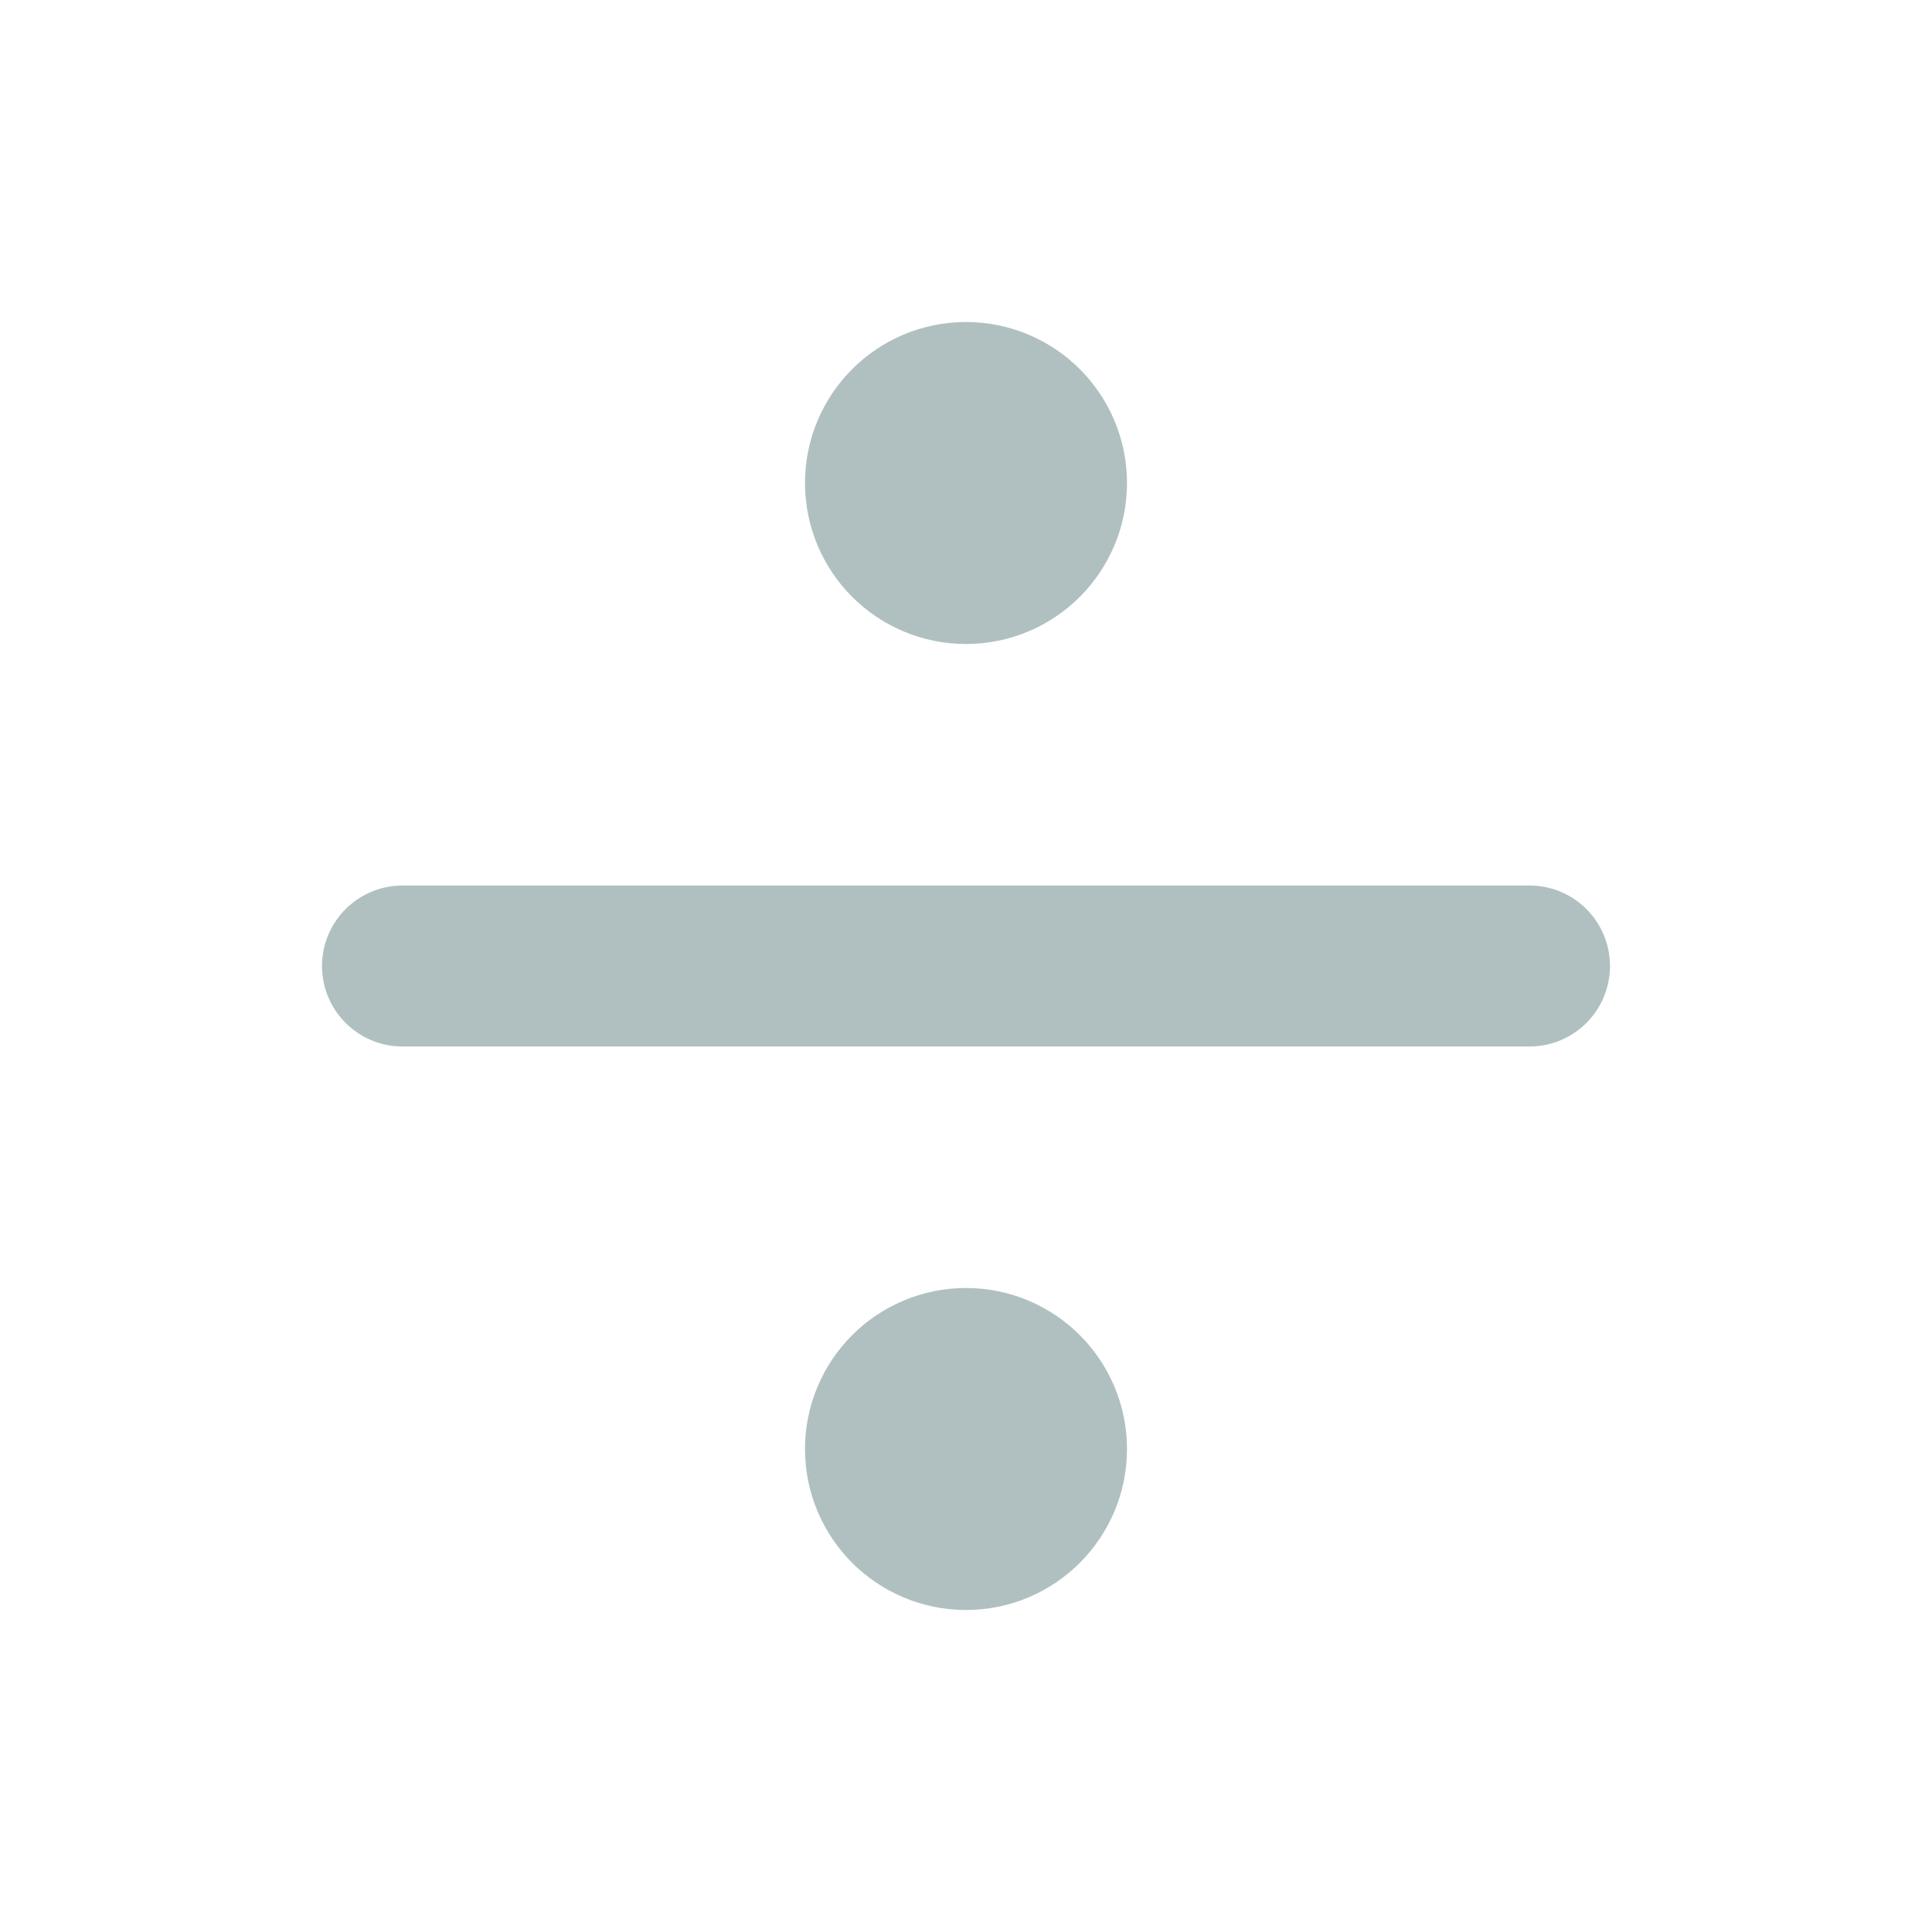
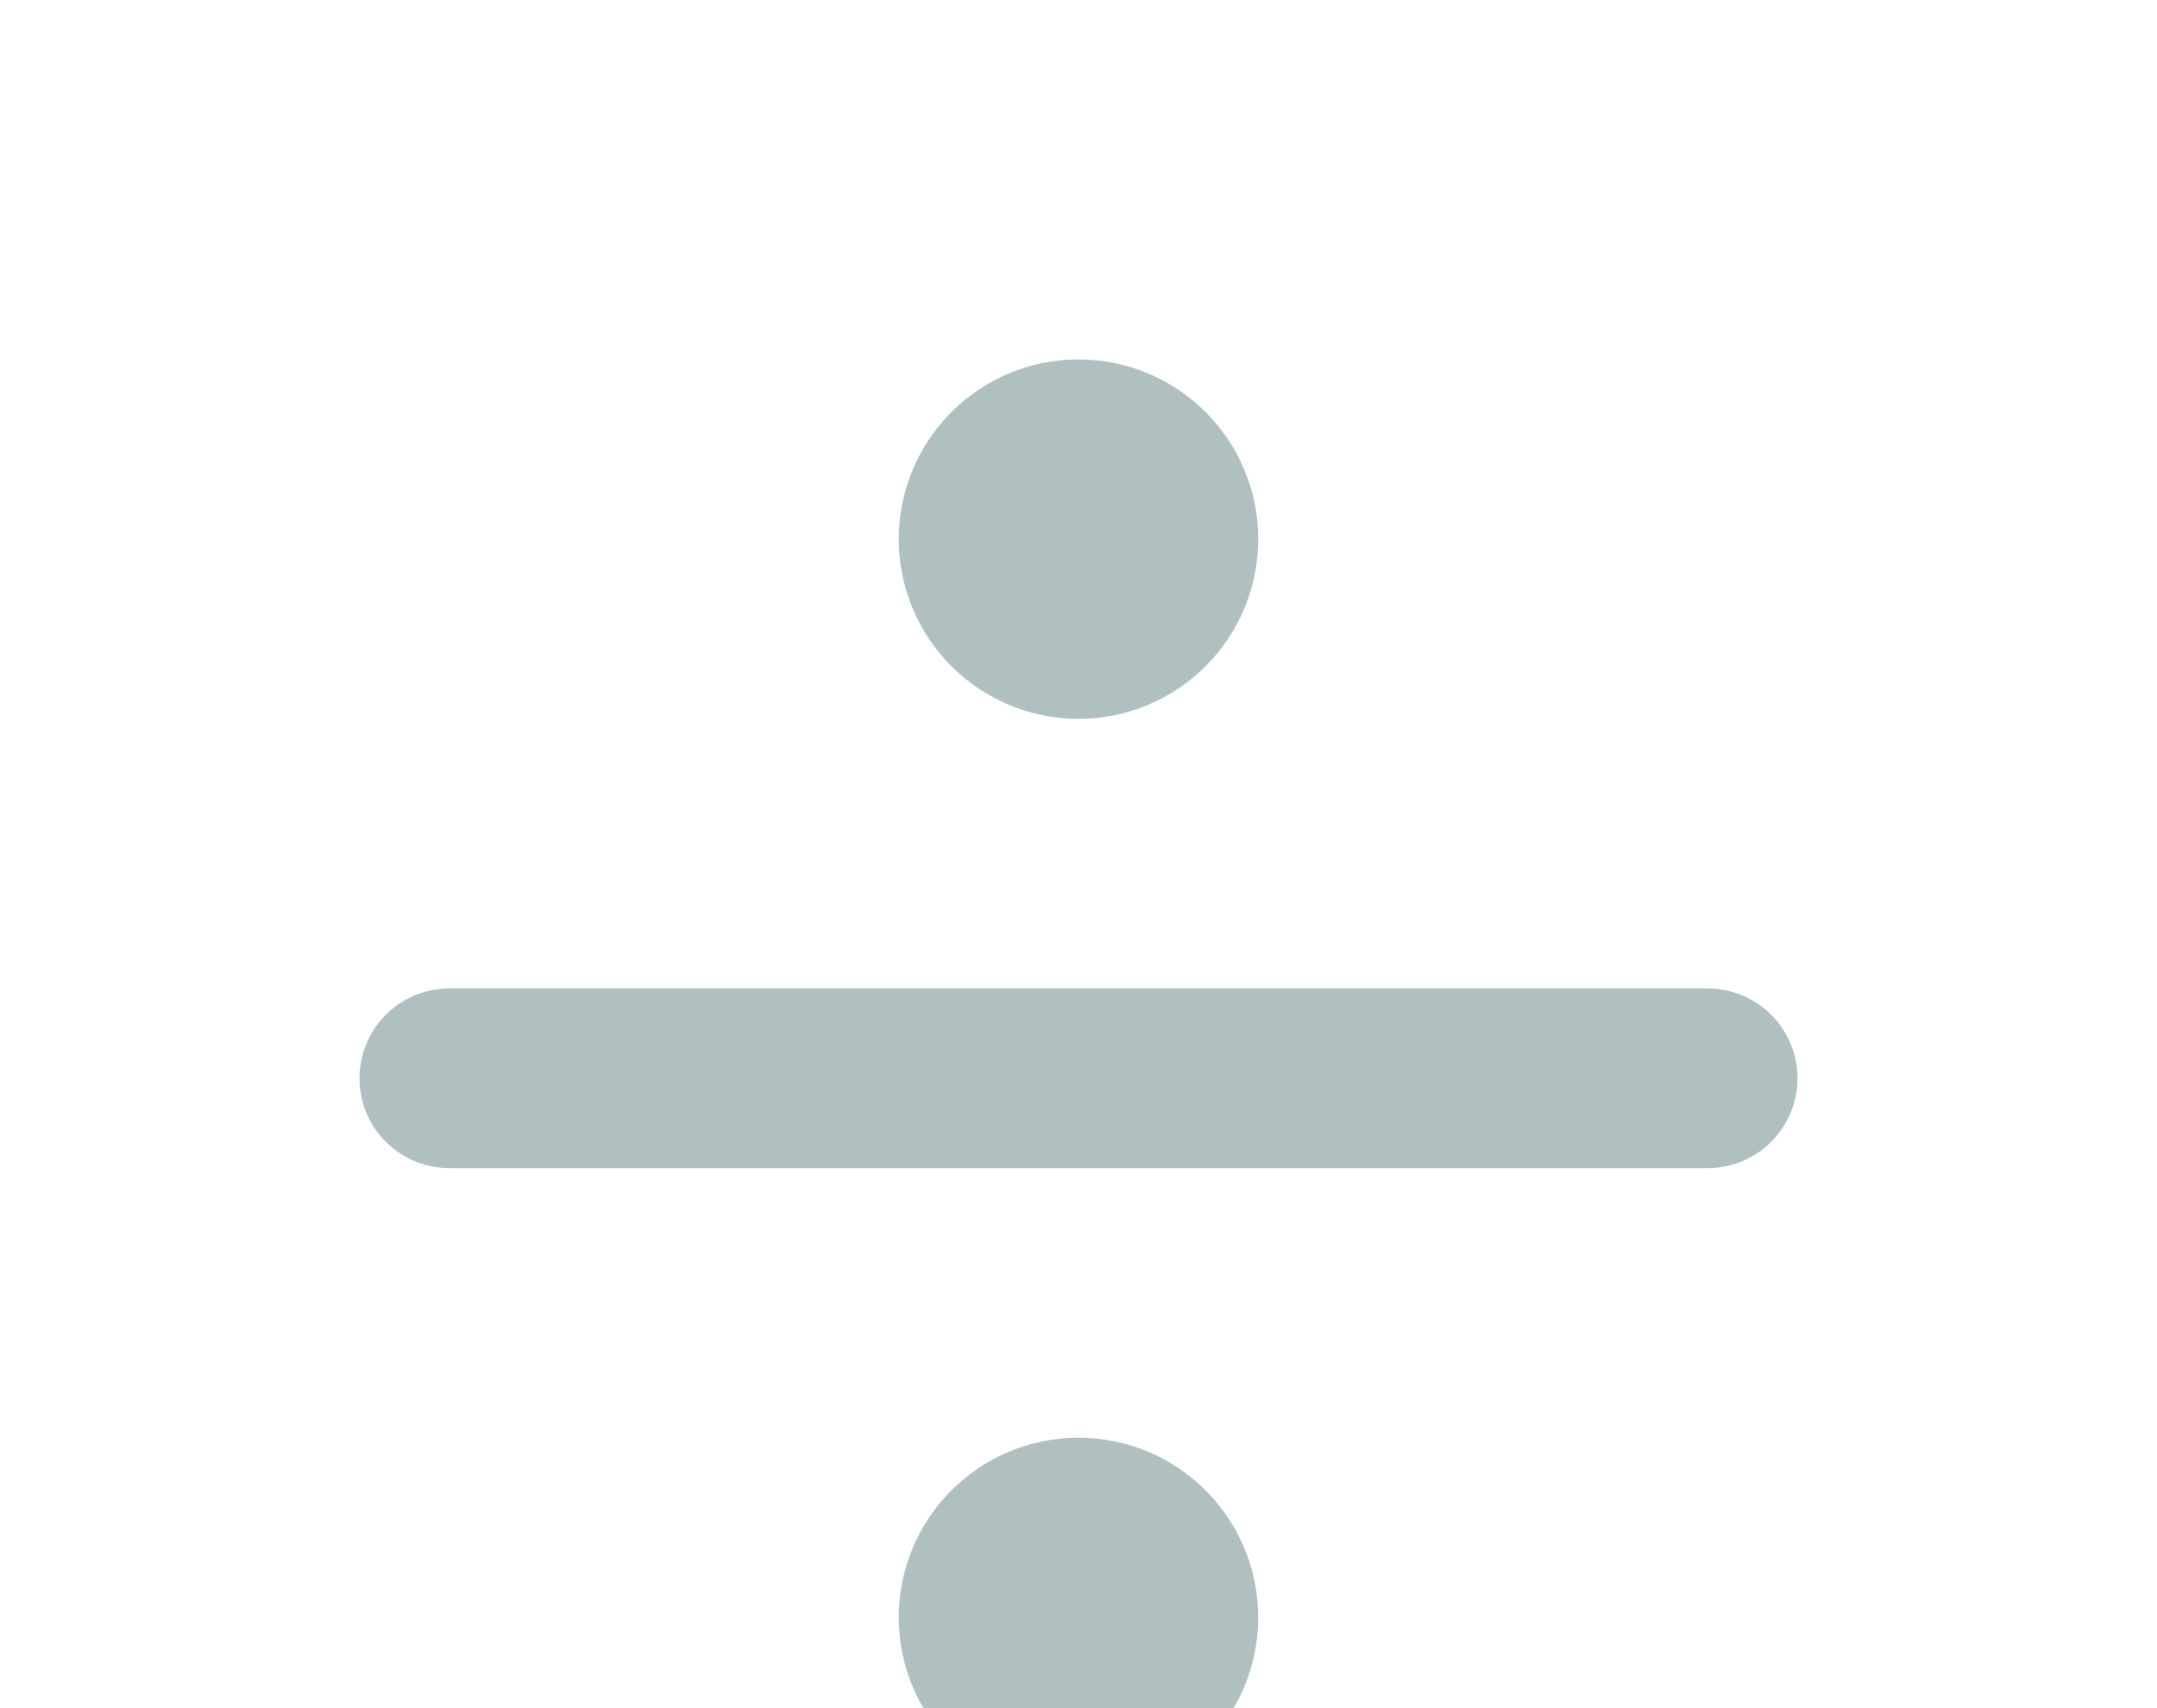
- <svg xmlns="http://www.w3.org/2000/svg" width="24" height="24" viewBox="0 0 24 24" fill="none">
+ <svg xmlns="http://www.w3.org/2000/svg" width="24" height="19" viewBox="0 0 24 19" fill="none">
  <path d="M12 7C12.552 7 13 6.552 13 6C13 5.448 12.552 5 12 5C11.448 5 11 5.448 11 6C11 6.552 11.448 7 12 7Z" stroke="#B0C0C1" stroke-width="2" stroke-linecap="round" stroke-linejoin="round" />
  <path d="M5 12H19" stroke="#B0C0C1" stroke-width="2" stroke-linecap="round" stroke-linejoin="round" />
  <path d="M12 19C12.552 19 13 18.552 13 18C13 17.448 12.552 17 12 17C11.448 17 11 17.448 11 18C11 18.552 11.448 19 12 19Z" stroke="#B0C0C1" stroke-width="2" stroke-linecap="round" stroke-linejoin="round" />
</svg>
